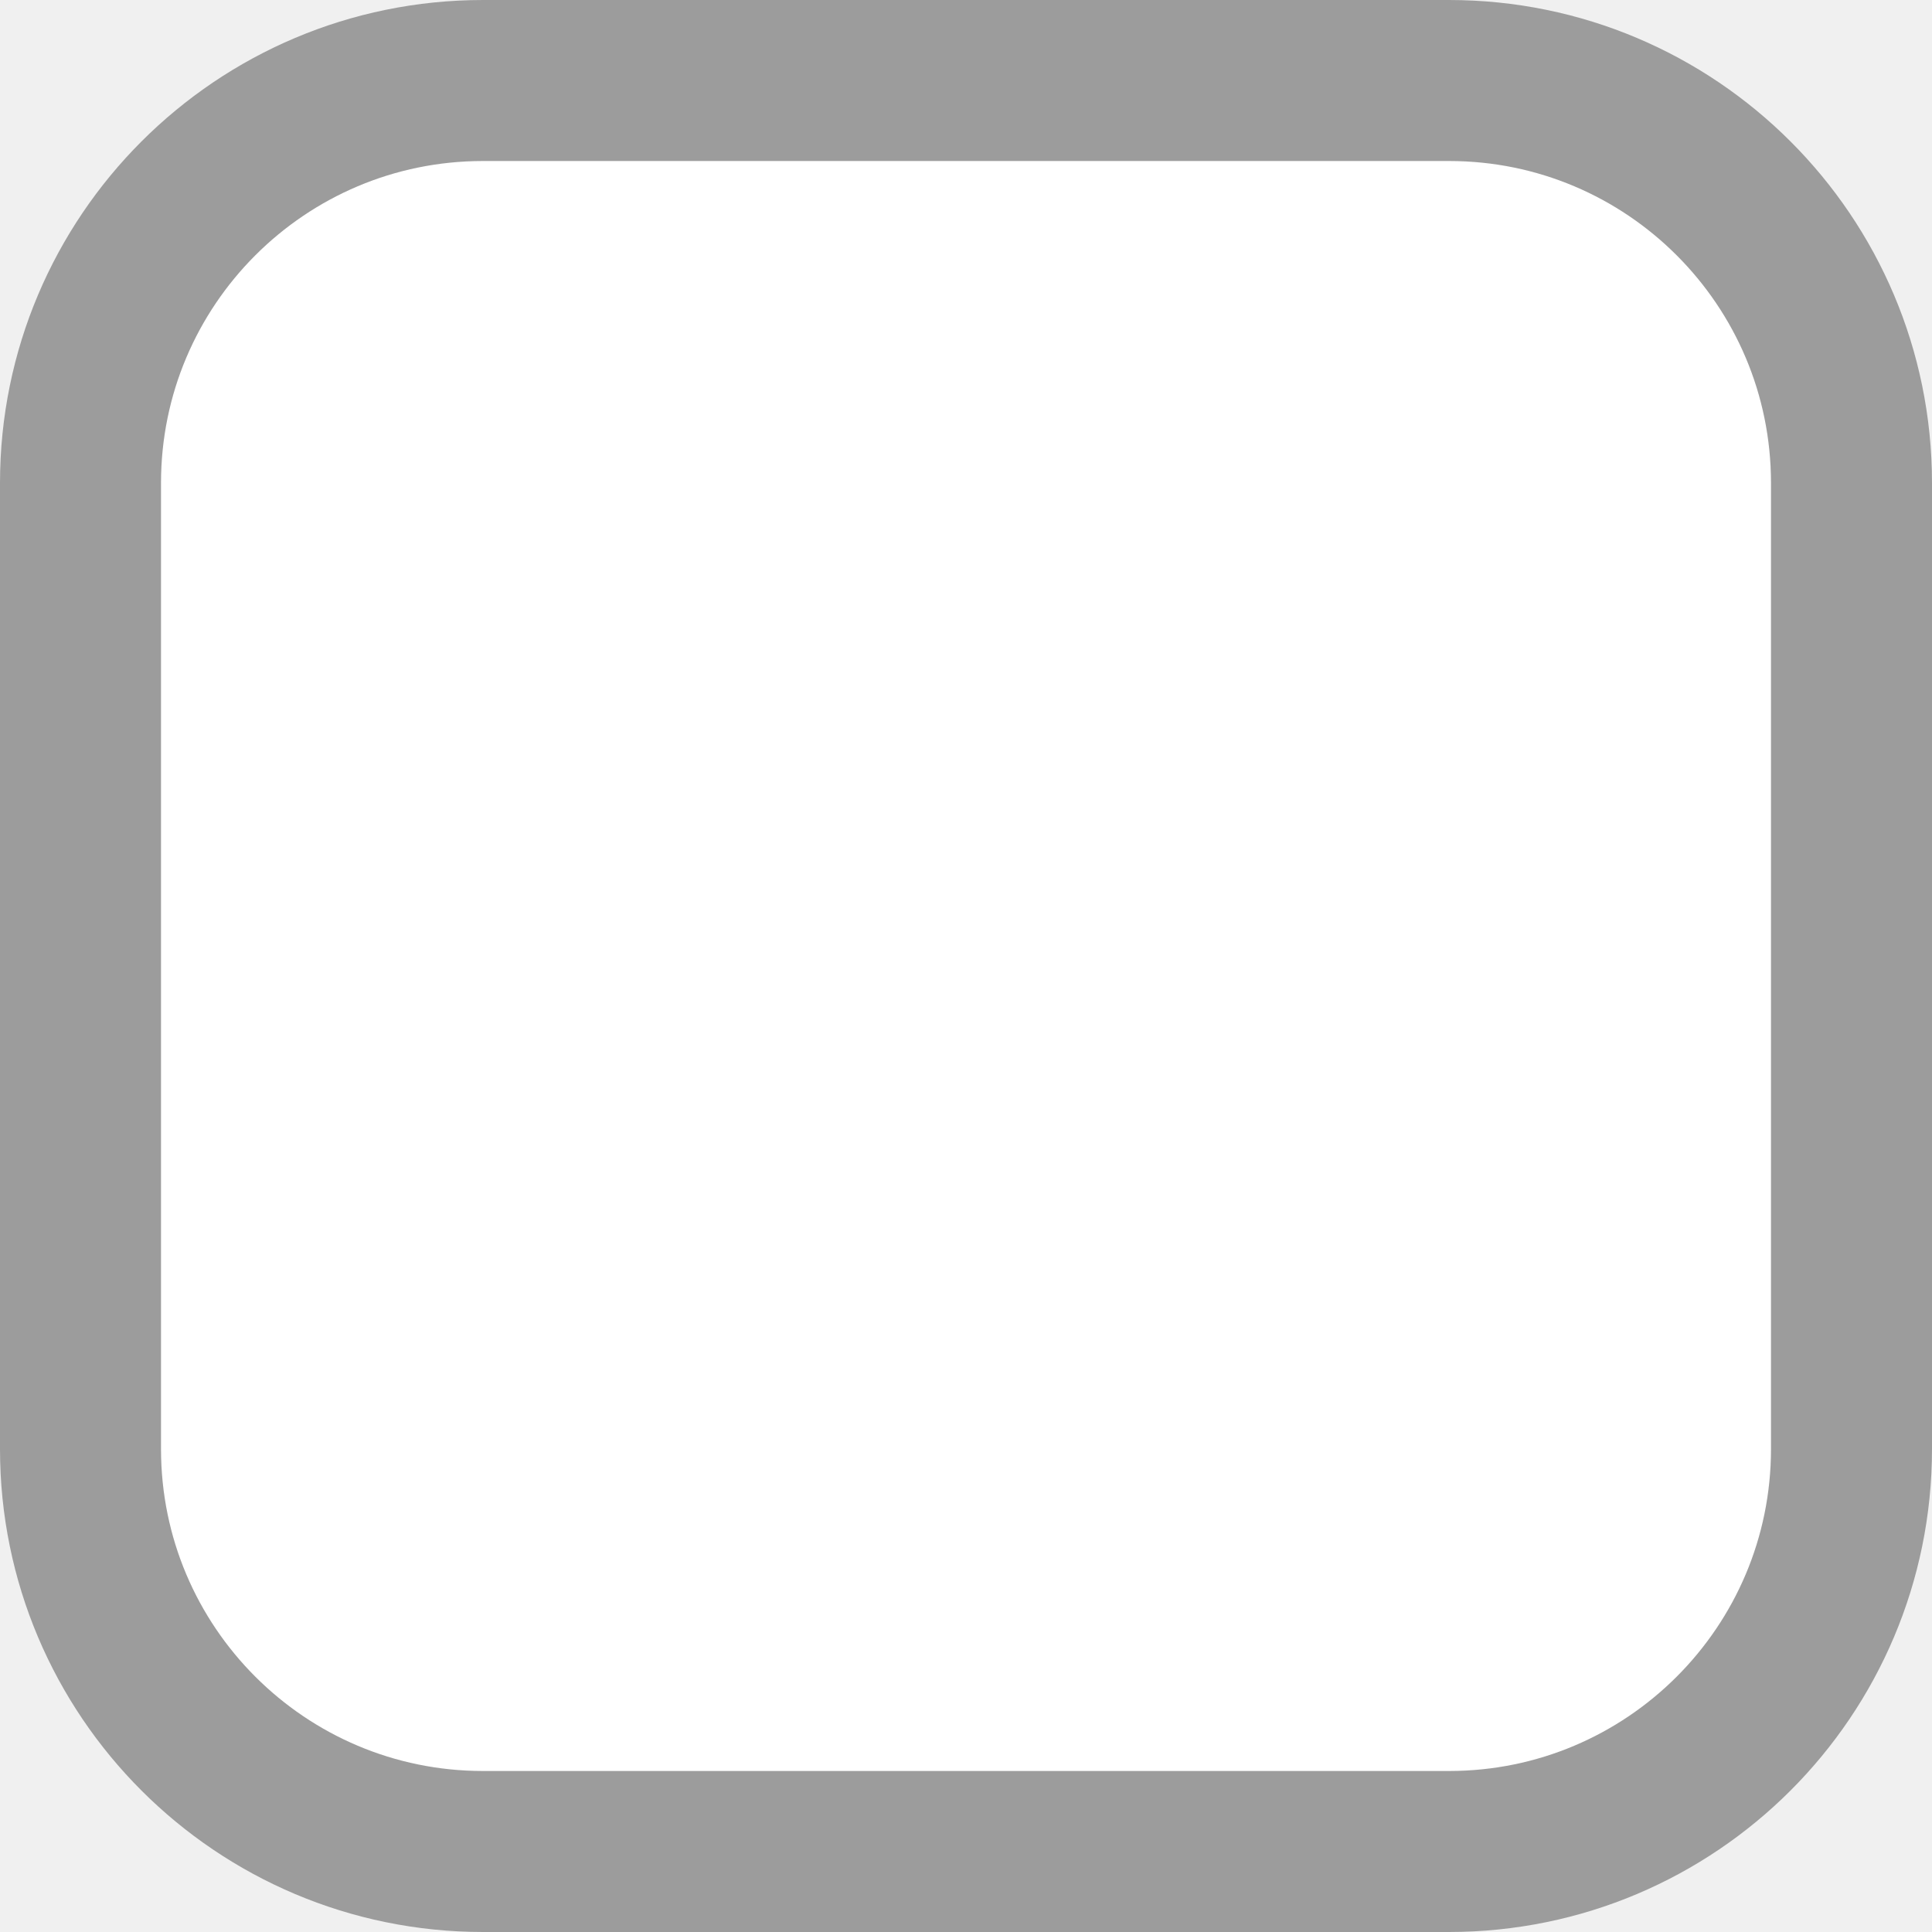
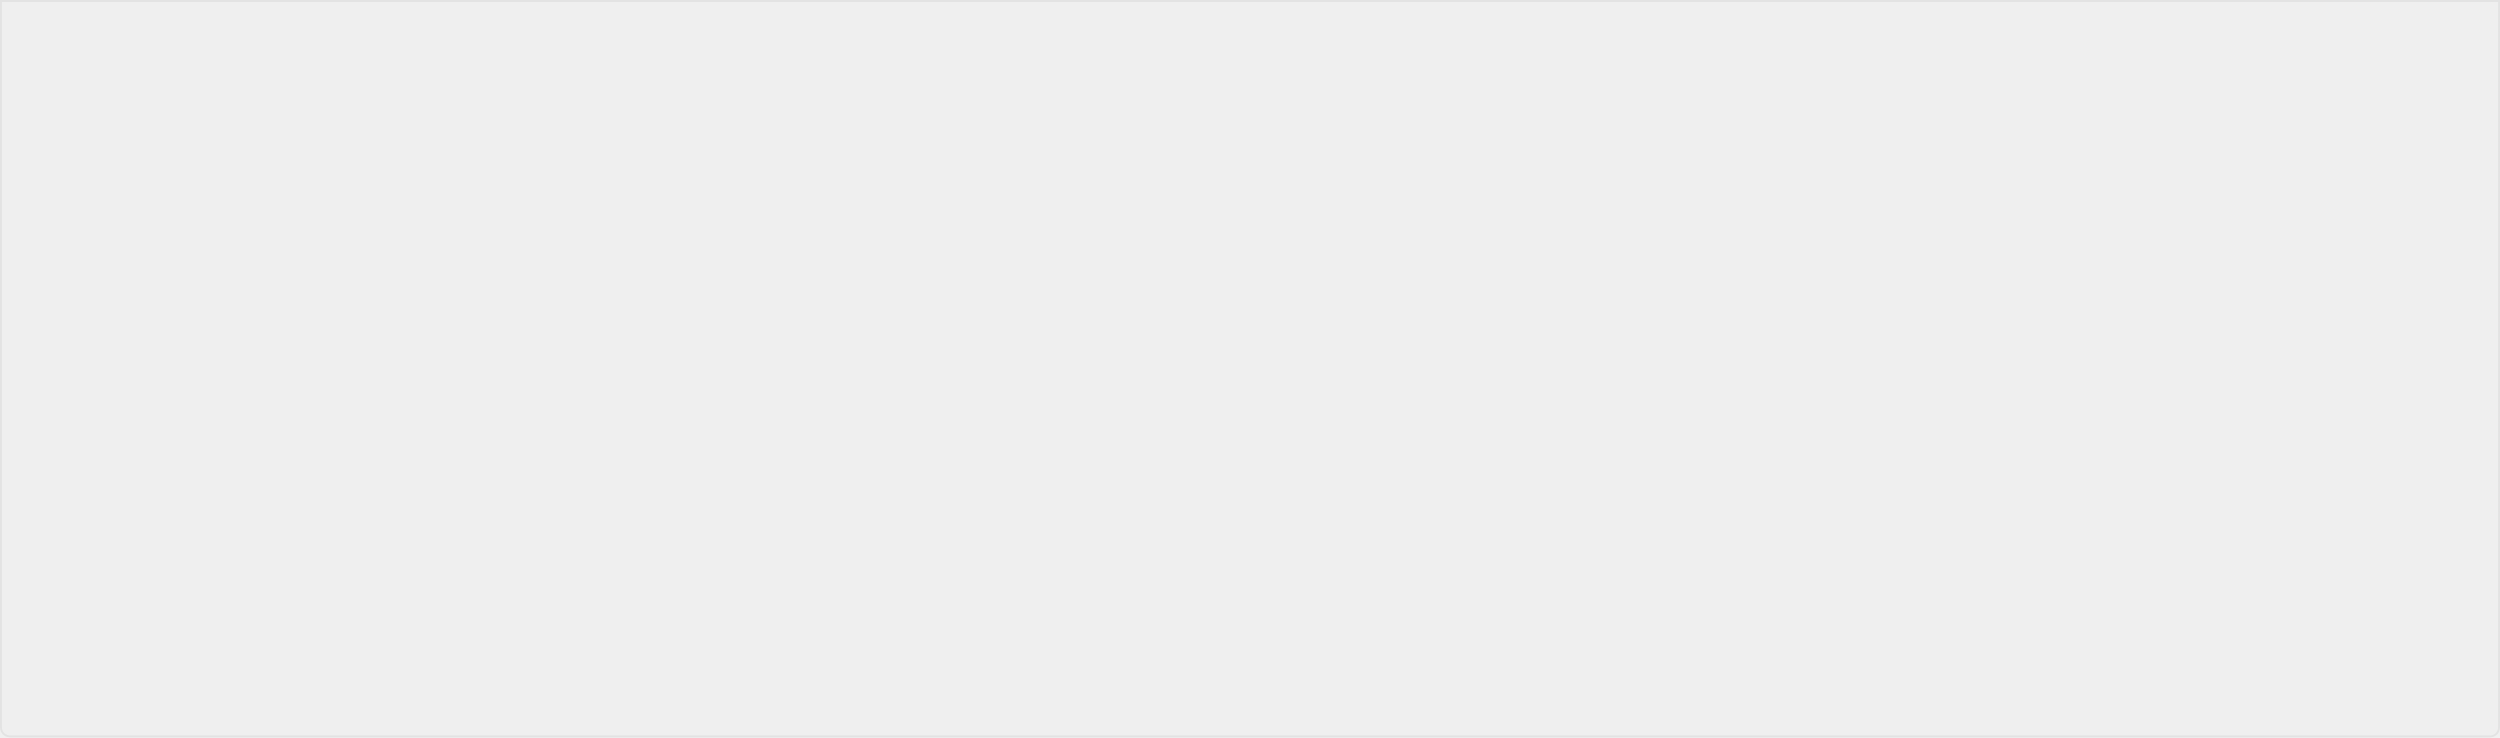
- <svg xmlns="http://www.w3.org/2000/svg" version="1.1" width="12px" height="12px" viewBox="1159 364  12 12">
-   <path d="M 1160 367  A 2 2 0 0 1 1162 365 L 1168 365  A 2 2 0 0 1 1170 367 L 1170 373  A 2 2 0 0 1 1168 375 L 1162 375  A 2 2 0 0 1 1160 373 L 1160 367  Z " fill-rule="nonzero" fill="#ffffff" stroke="none" />
-   <path d="M 1159.5 367  A 2.5 2.5 0 0 1 1162 364.5 L 1168 364.5  A 2.5 2.5 0 0 1 1170.5 367 L 1170.5 373  A 2.5 2.5 0 0 1 1168 375.5 L 1162 375.5  A 2.5 2.5 0 0 1 1159.5 373 L 1159.5 367  Z " stroke-width="1" stroke="#000000" fill="none" stroke-opacity="0.349" />
+ <svg xmlns="http://www.w3.org/2000/svg" version="1.1" width="1268px" height="374px">
+   <g transform="matrix(1 0 0 1 0 -130 )">
+     <path d="M 1 131  L 1267 131  L 1267 499  A 4 4 0 0 1 1263 503 L 5 503  A 4 4 0 0 1 1 499 L 1 131  Z " fill-rule="nonzero" fill="#e6e6e6" stroke="none" fill-opacity="0.047" />
+     <path d="M 0.5 130.5  L 1267.5 130.5  L 1267.5 499  A 4.5 4.5 0 0 1 1263 503.5 L 5 503.5  A 4.5 4.5 0 0 1 0.5 499 L 0.5 130.5  Z " stroke-width="1" stroke="#d7d7d7" fill="none" stroke-opacity="0.498" />
+   </g>
</svg>
